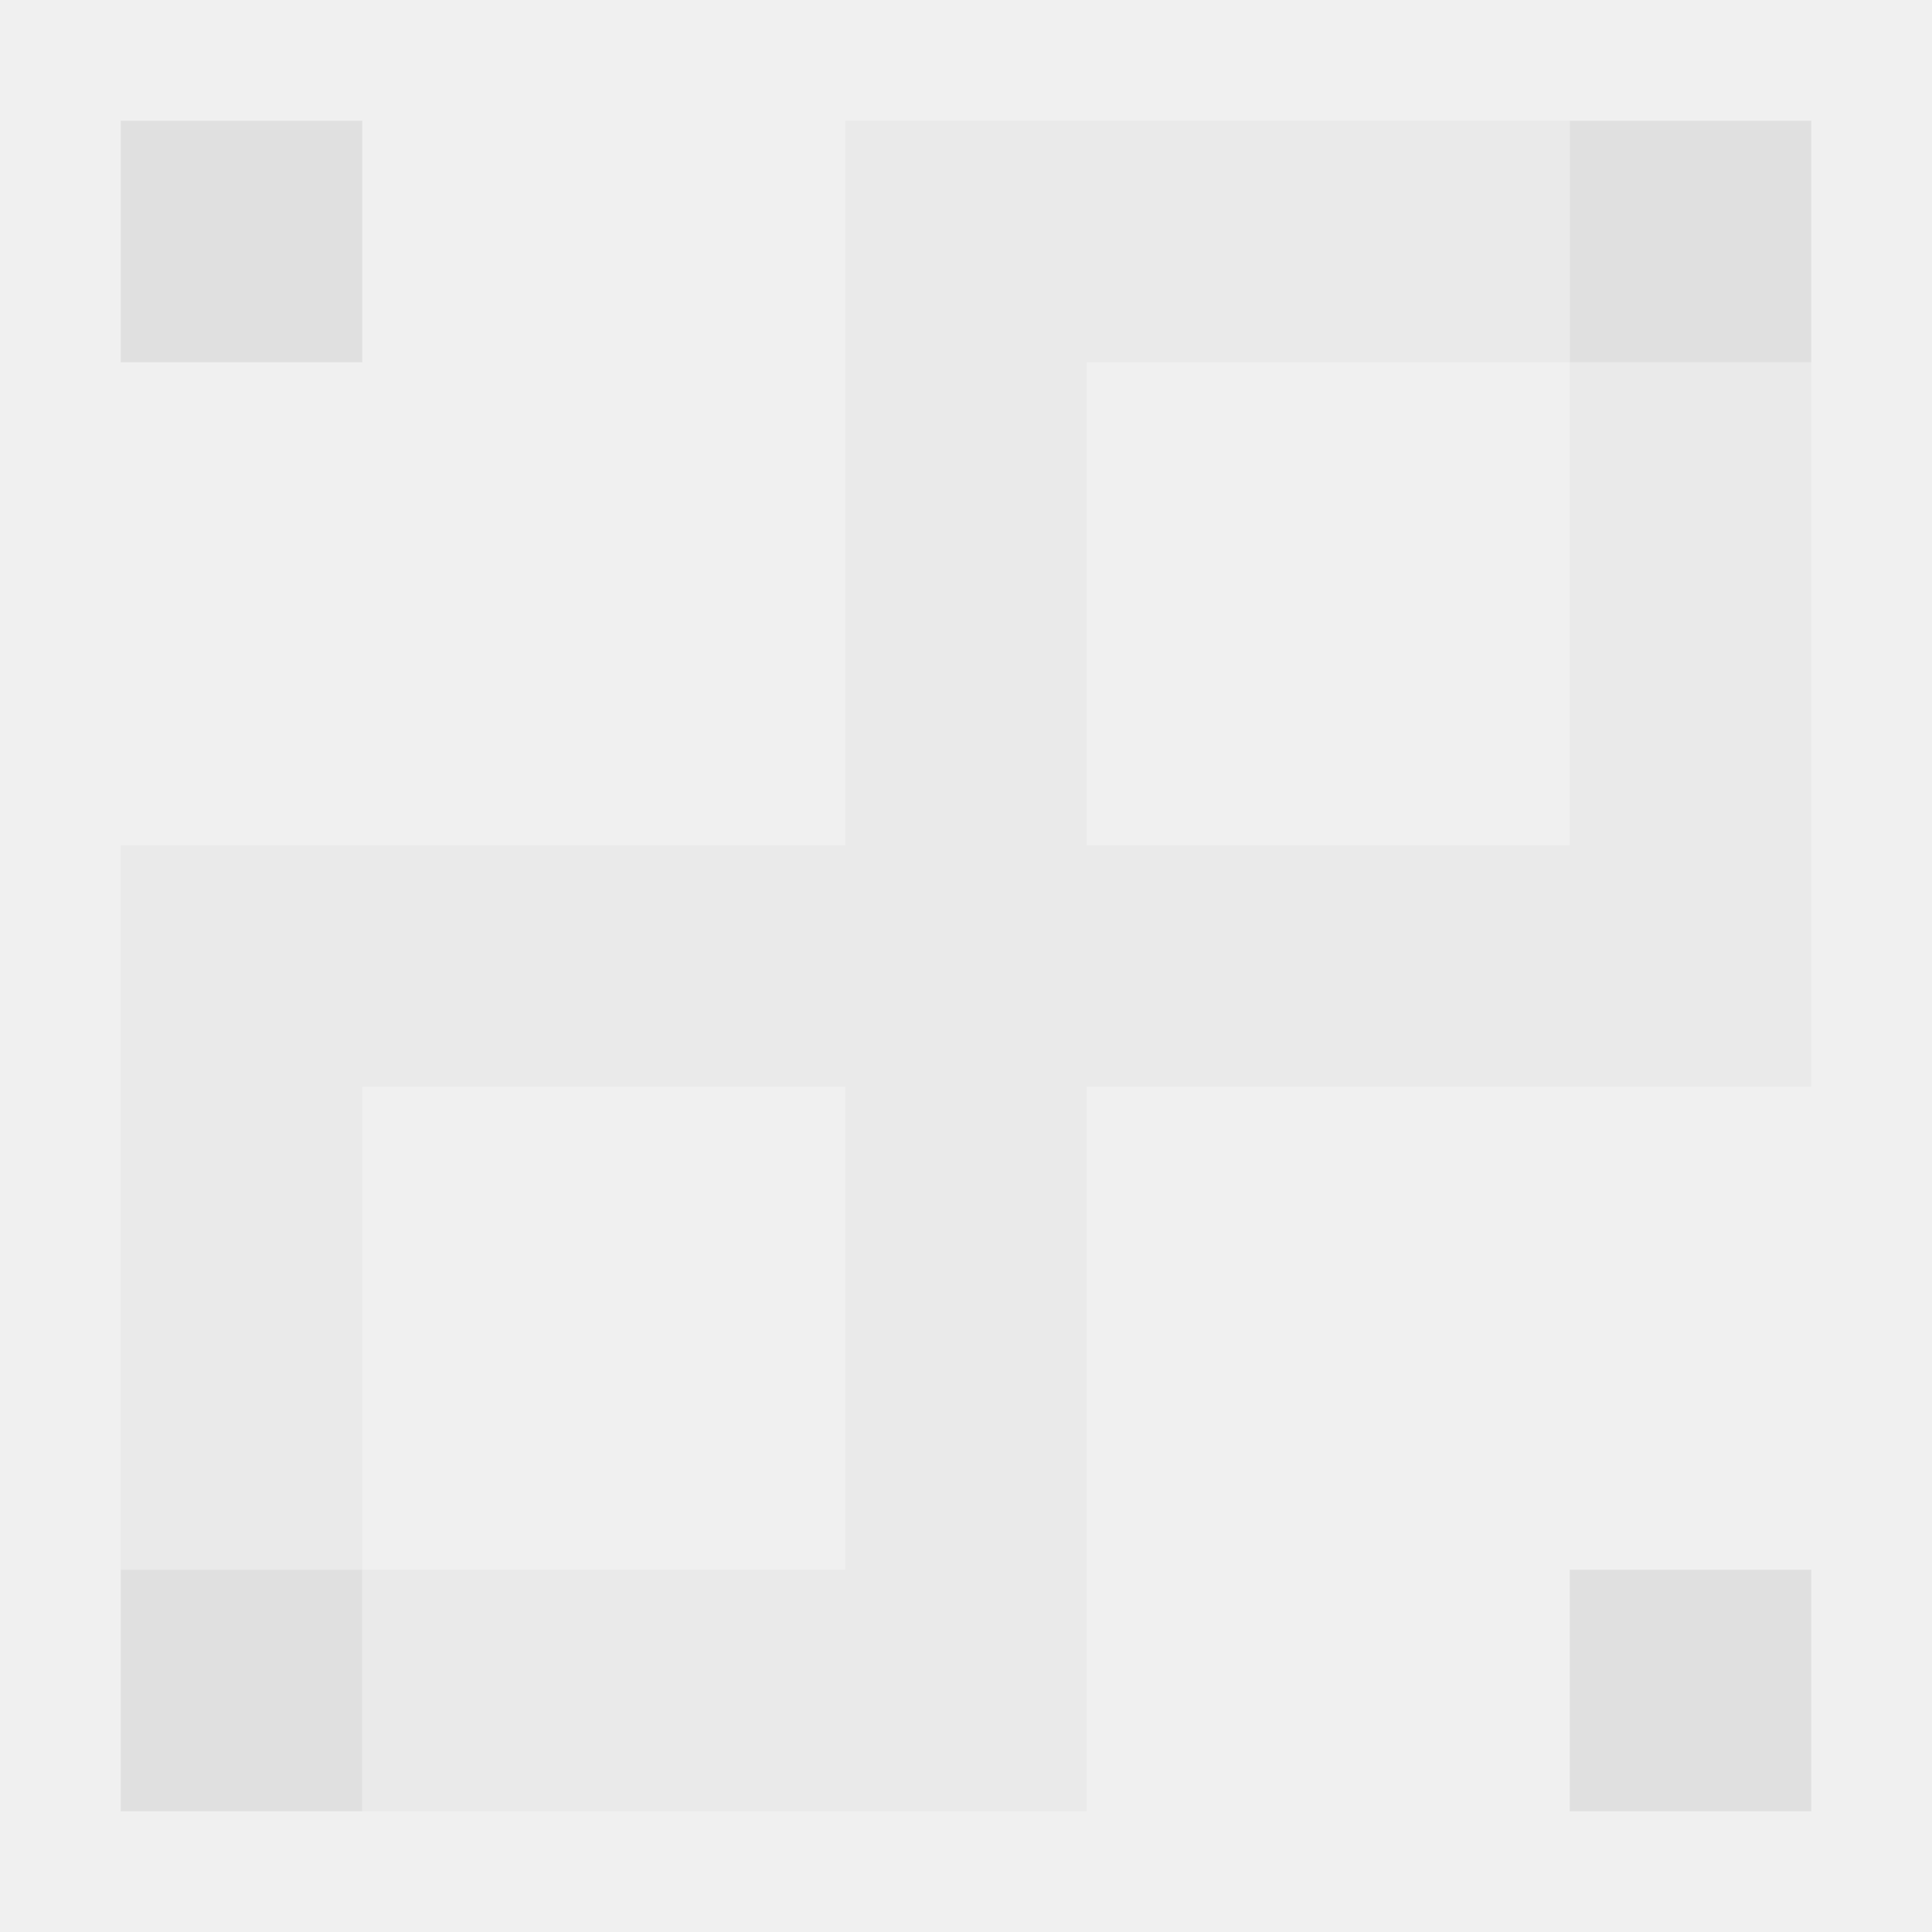
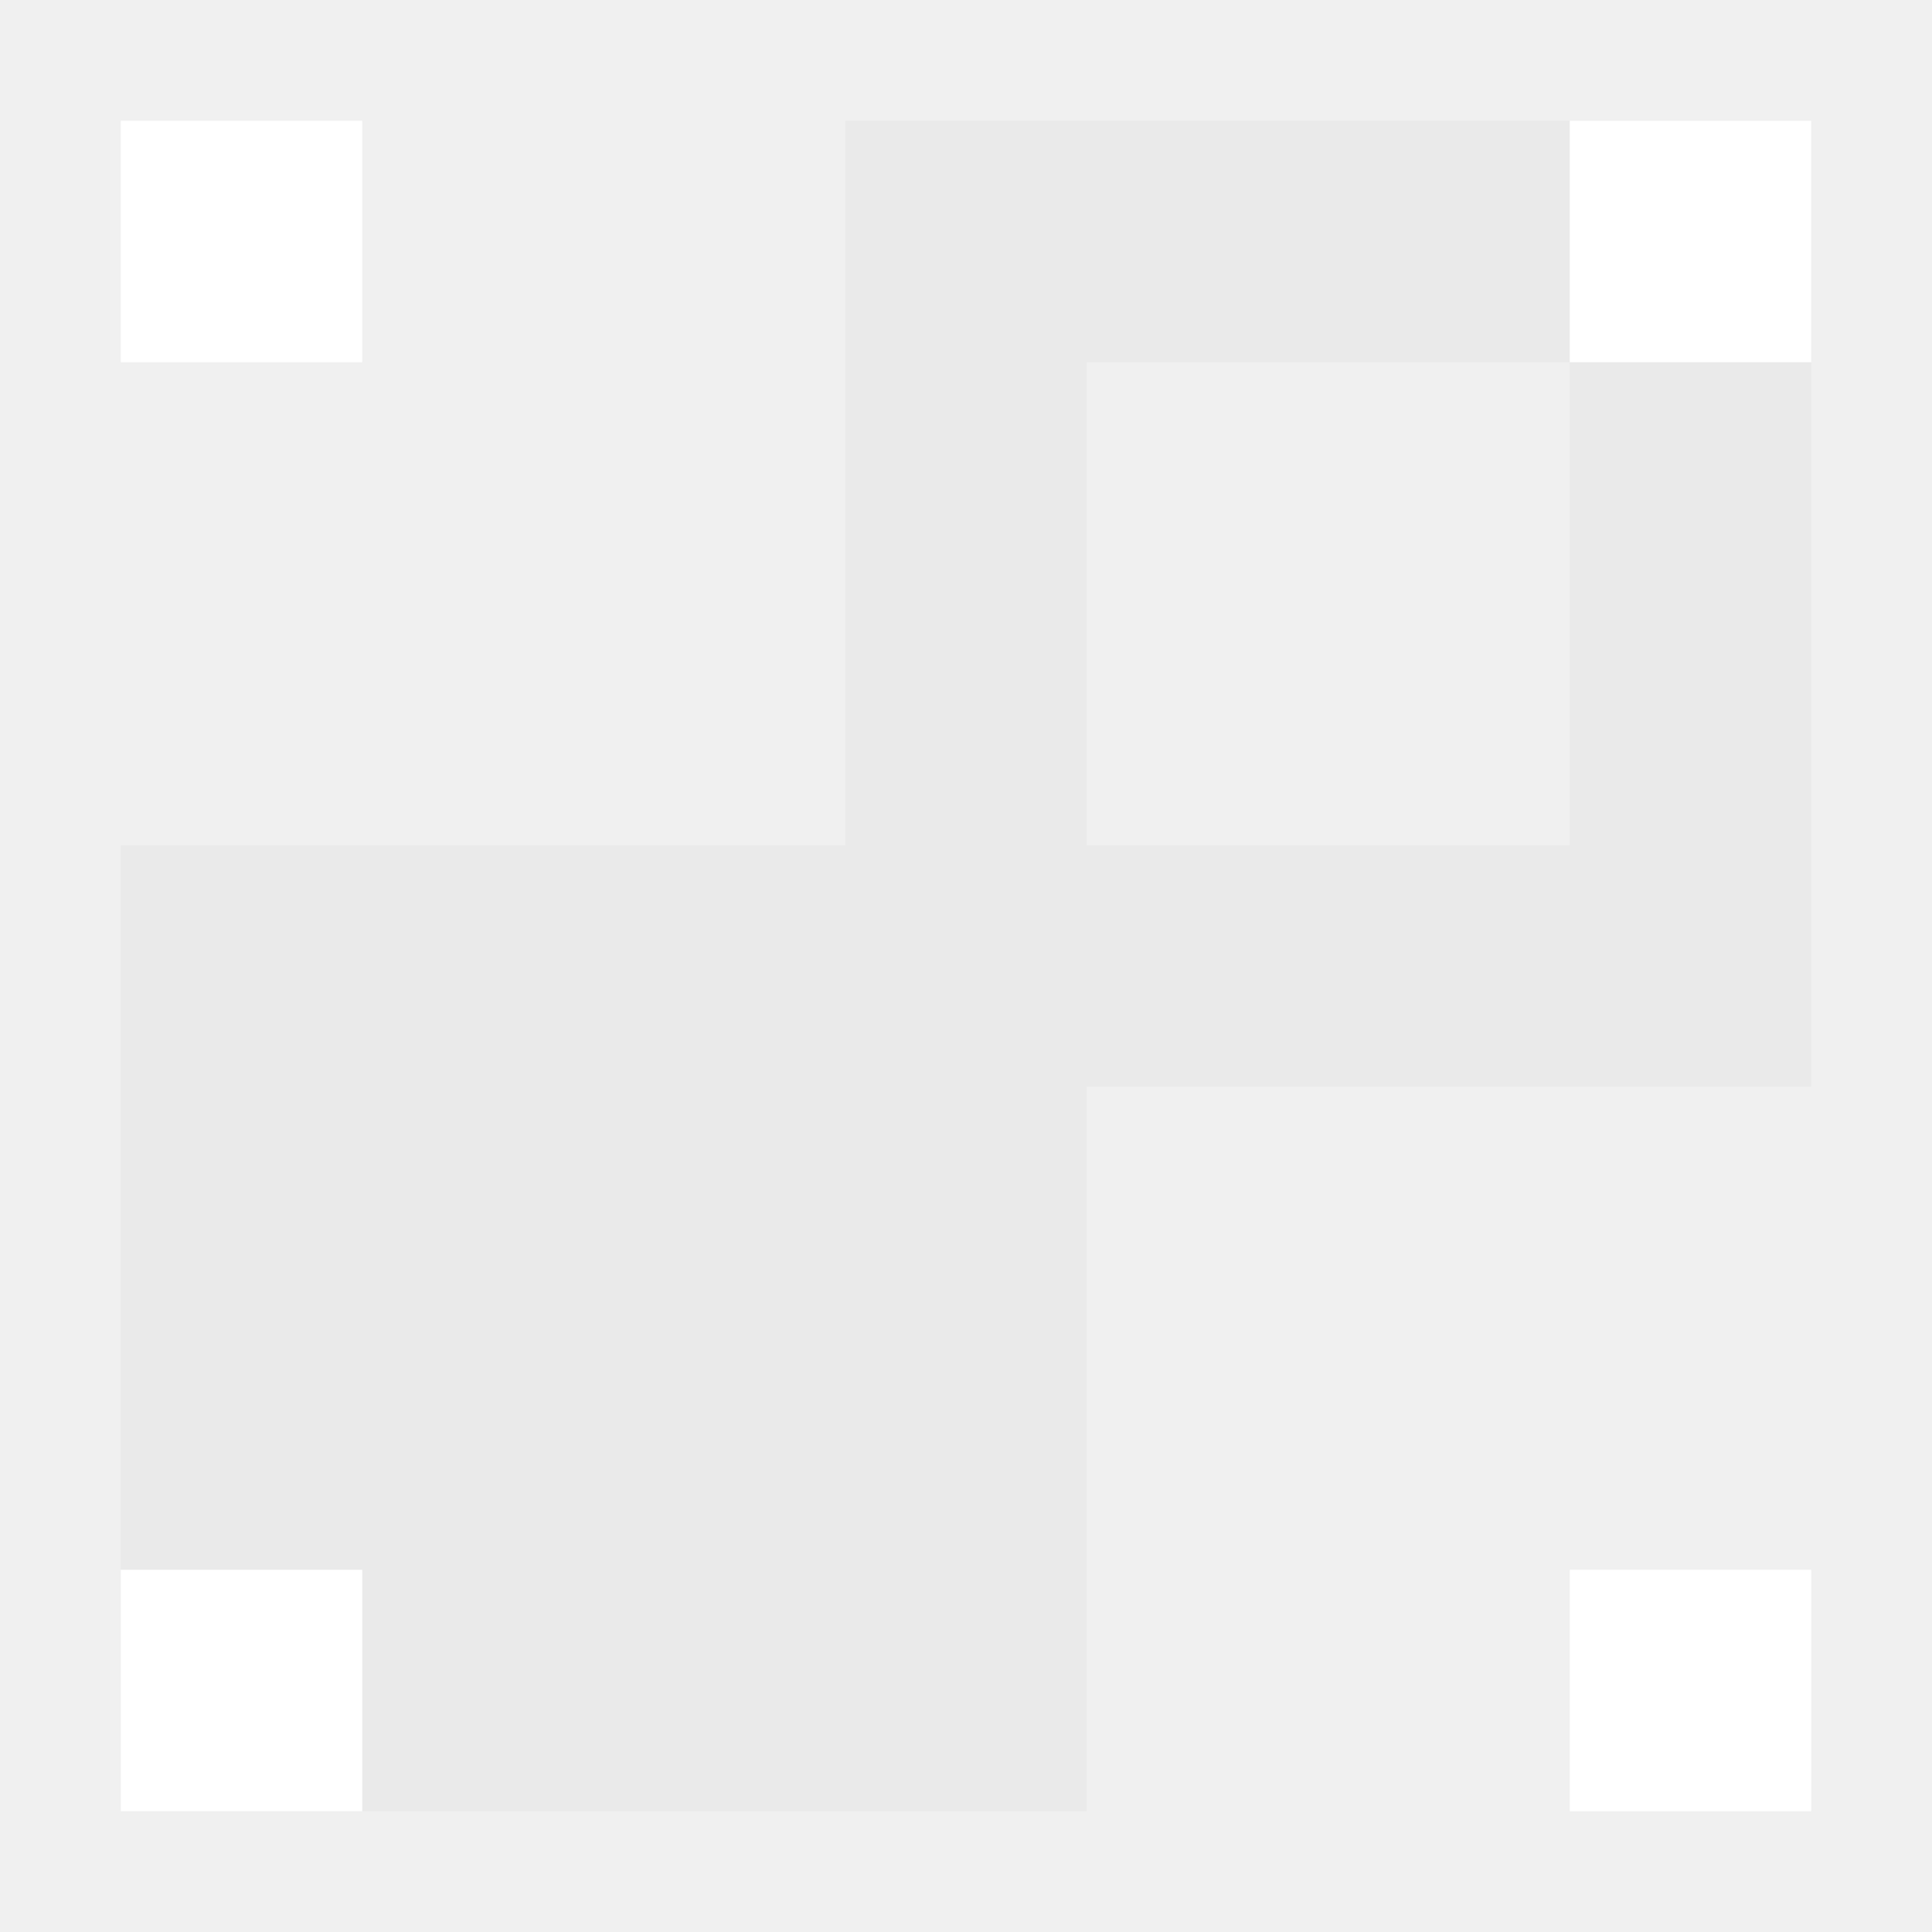
<svg xmlns="http://www.w3.org/2000/svg" width="16" height="16" viewBox="0 0 16 16" id="svg2" version="1.1">
  <defs id="defs4" />
  <g id="layer1" transform="translate(0,-1036.362)">
-     <path style="opacity:1;fill:#e0e0e0;fill-opacity:0.392;stroke:none;stroke-width:2;stroke-linecap:round;stroke-linejoin:round;stroke-miterlimit:4;stroke-dasharray:none;stroke-dashoffset:0;stroke-opacity:1" d="M 7 1 L 7 3 L 7 7 L 3 7 C 3 7 2.554 7 2 7 C 1.446 7 1 7 1 7 L 1 9 L 1 13 C 1 13 1.446 13 2 13 C 2.554 13 3 13 3 13 L 3 9 L 7 9 L 7 13 L 3 13 C 3 13 3 13.446 3 14 C 3 14.554 3 15 3 15 L 7 15 C 7 15 7.446 15 8 15 C 8.554 15 9 15 9 15 L 9 13 L 9 9 L 13 9 C 13 9 13.446 9 14 9 C 14.554 9 15 9 15 9 L 15 7 L 15 3 C 15 3 14.554 3 14 3 C 13.446 3 13 3 13 3 L 13 7 L 9 7 L 9 3 L 13 3 C 13 3 13 2.554 13 2 C 13 1.446 13 1 13 1 L 9 1 C 9 1 8.554 1 8 1 C 7.446 1 7 1 7 1 z " id="rect4697" transform="translate(0,1036.362)" />
-     <rect style="opacity:1;fill:#e0e0e0;fill-opacity:1;stroke:none;stroke-width:2;stroke-linecap:round;stroke-linejoin:round;stroke-miterlimit:4;stroke-dasharray:none;stroke-dashoffset:0;stroke-opacity:1" id="rect4679" width="2" height="2" x="1" y="1049.362" rx="2.5" ry="4.2248896e-05" />
-     <rect ry="4.224963e-05" rx="2.5" y="1037.362" x="1" height="2" width="2" id="rect4681" style="opacity:1;fill:#e0e0e0;fill-opacity:1;stroke:none;stroke-width:2;stroke-linecap:round;stroke-linejoin:round;stroke-miterlimit:4;stroke-dasharray:none;stroke-dashoffset:0;stroke-opacity:1" />
-     <rect style="opacity:1;fill:#e0e0e0;fill-opacity:1;stroke:none;stroke-width:2;stroke-linecap:round;stroke-linejoin:round;stroke-miterlimit:4;stroke-dasharray:none;stroke-dashoffset:0;stroke-opacity:1" id="rect4693" width="2" height="2" x="13" y="1037.362" rx="2.5" ry="4.224963e-05" />
-     <rect style="opacity:1;fill:#e0e0e0;fill-opacity:1;stroke:none;stroke-width:2;stroke-linecap:round;stroke-linejoin:round;stroke-miterlimit:4;stroke-dasharray:none;stroke-dashoffset:0;stroke-opacity:1" id="rect4726" width="2" height="2" x="13" y="1049.362" rx="2.5" ry="4.224963e-05" />
+     <path style="opacity:1;fill:#e0e0e0;fill-opacity:0.392;stroke:none;stroke-width:2;stroke-linecap:round;stroke-linejoin:round;stroke-miterlimit:4;stroke-dasharray:none;stroke-dashoffset:0;stroke-opacity:1" d="M 7,1 V 7 H 1 v 8 H 2 9 V 9 h 6 V 7 1 Z m 2,2 h 4 V 7 H 9 Z" id="rect4697" transform="translate(0,1036.362)" />
+     <path style="opacity:1;fill:#ffffff;fill-opacity:1;stroke:none;stroke-width:2;stroke-linecap:round;stroke-linejoin:round;stroke-miterlimit:4;stroke-dasharray:none;stroke-dashoffset:0;stroke-opacity:1" d="M 1 1 L 1 3 C 1 3 1.446 3 2 3 C 2.554 3 3 3 3 3 L 3 1 C 3 1 2.554 1 2 1 C 1.446 1 1 1 1 1 z M 13 1 L 13 3 C 13 3 13.446 3 14 3 C 14.554 3 15 3 15 3 L 15 1 C 15 1 14.554 1 14 1 C 13.446 1 13 1 13 1 z M 1 13 L 1 15 C 1 15 1.446 15 2 15 C 2.554 15 3 15 3 15 L 3 13 C 3 13 2.554 13 2 13 C 1.446 13 1 13 1 13 z M 13 13 L 13 15 C 13 15 13.446 15 14 15 C 14.554 15 15 15 15 15 L 15 13 C 15 13 14.554 13 14 13 C 13.446 13 13 13 13 13 z " transform="translate(0,1036.362)" id="rect4679" />
  </g>
</svg>
